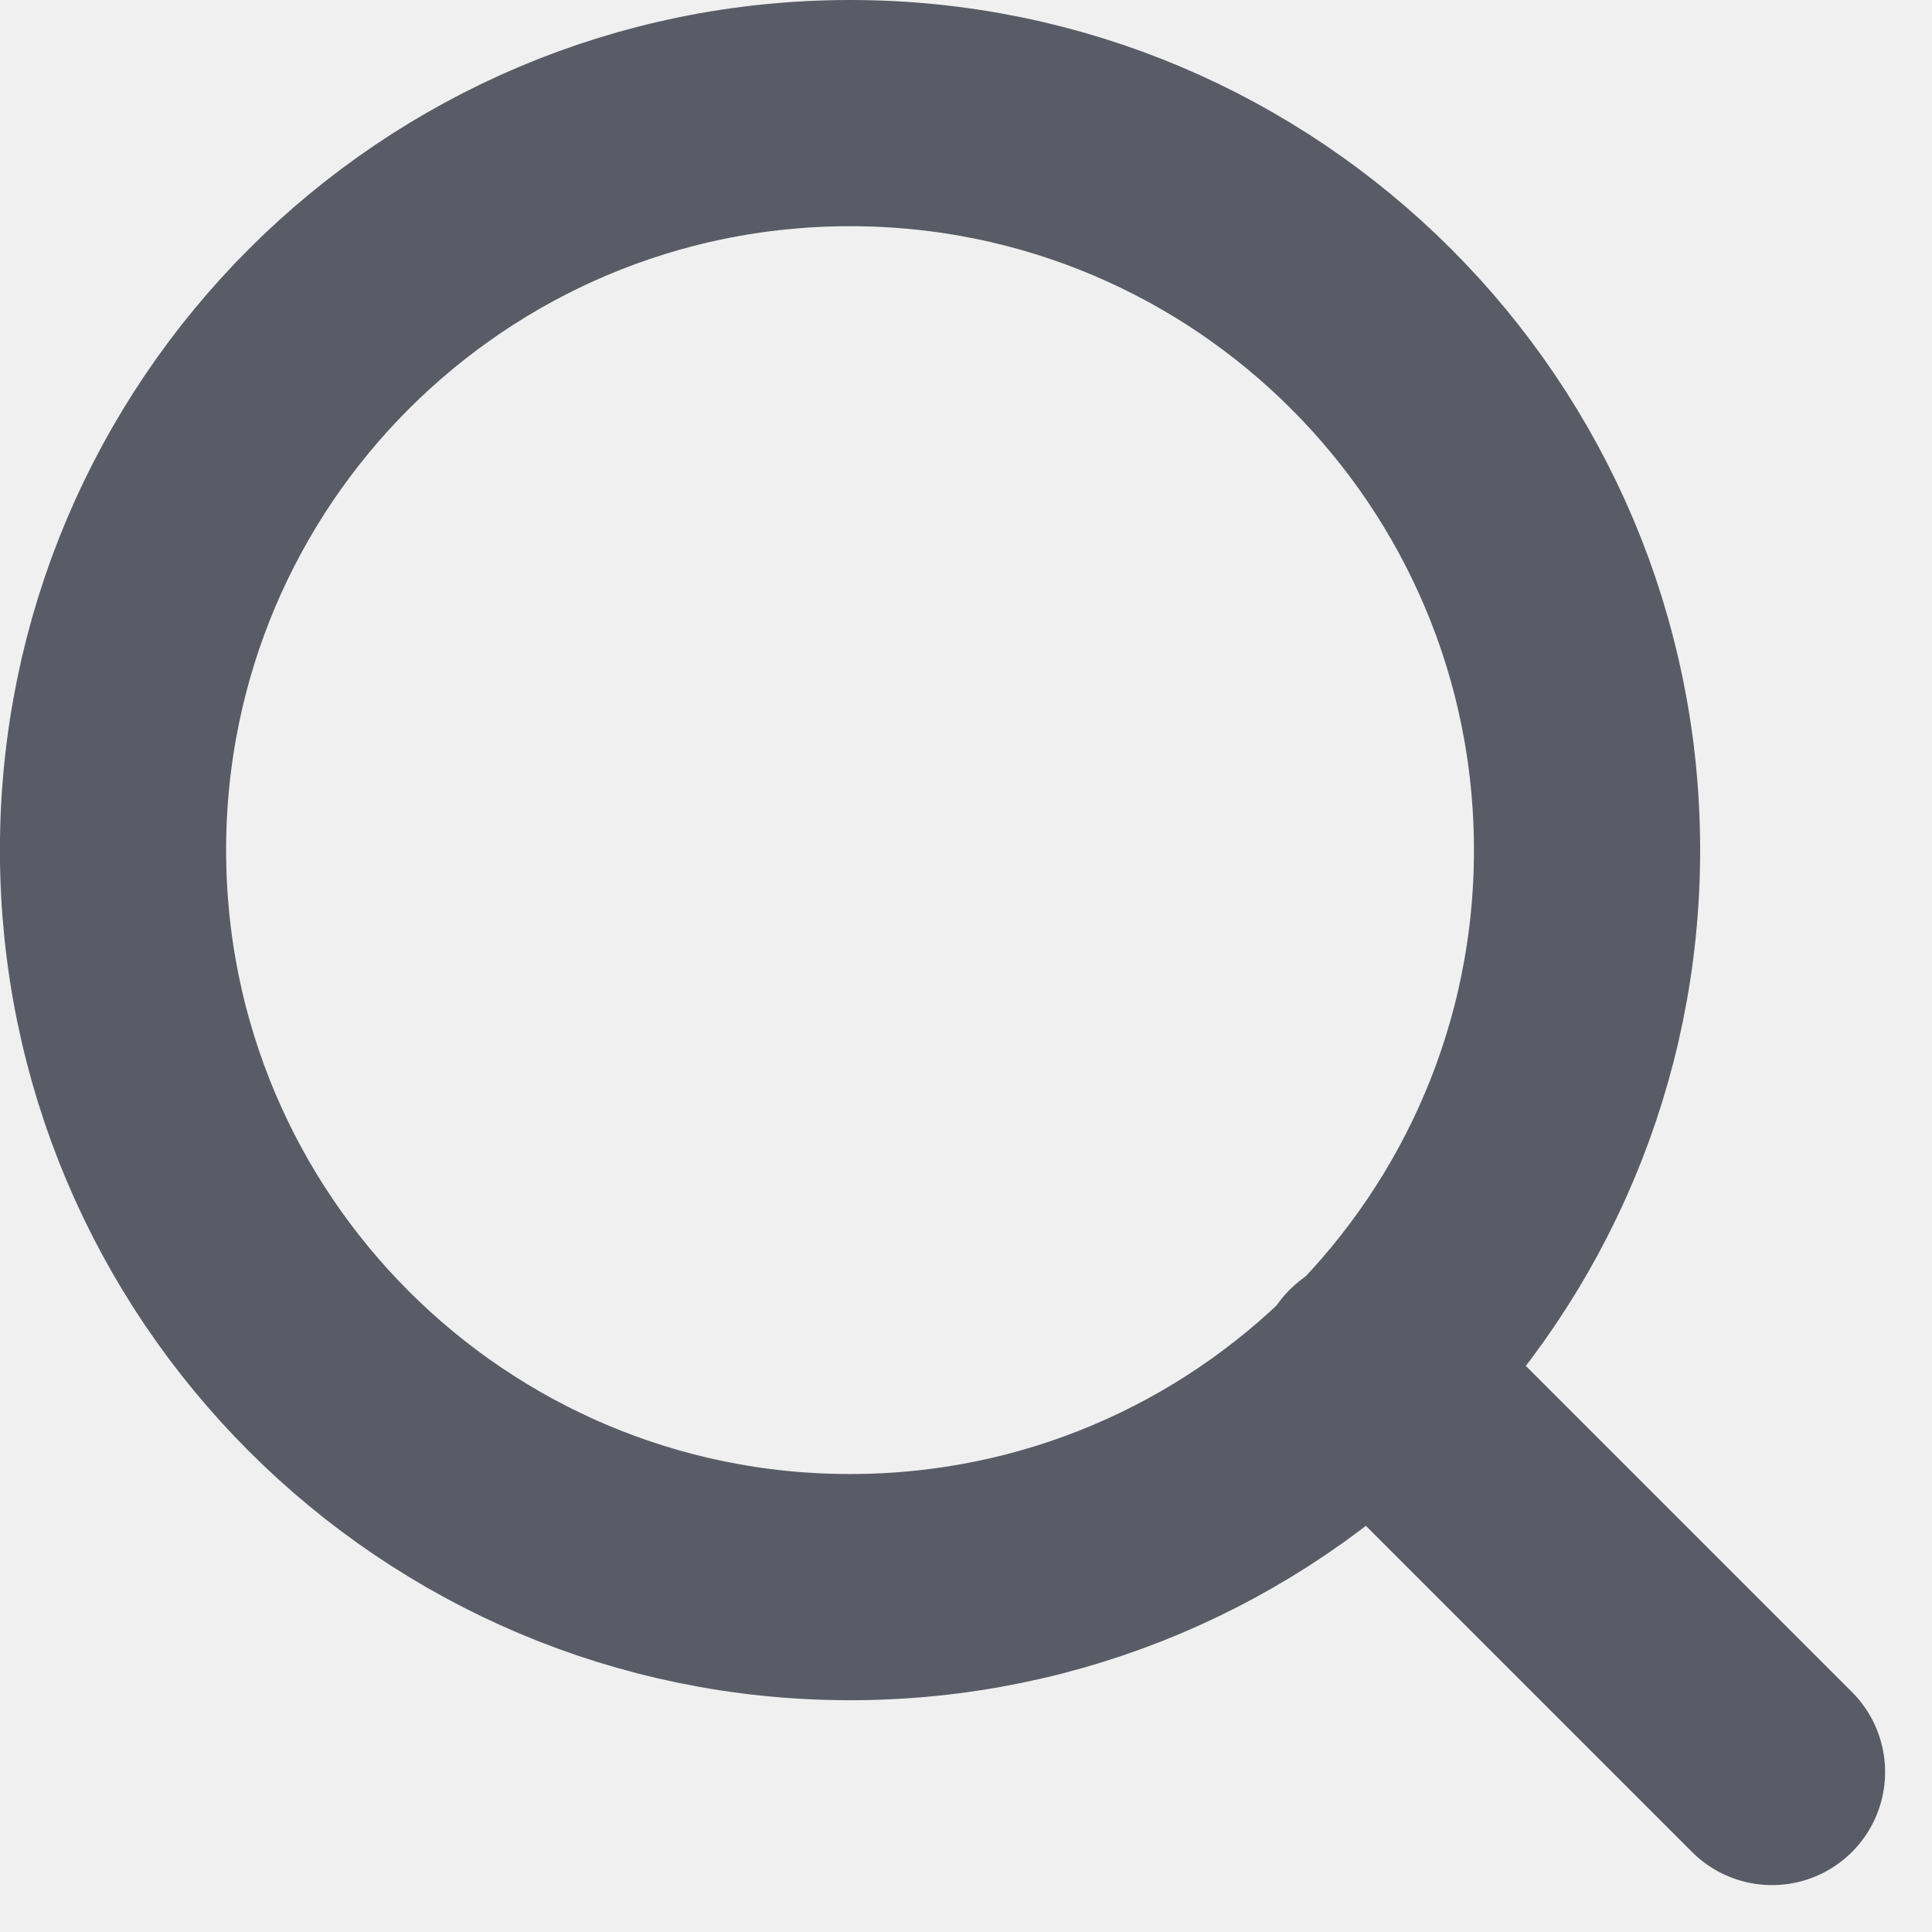
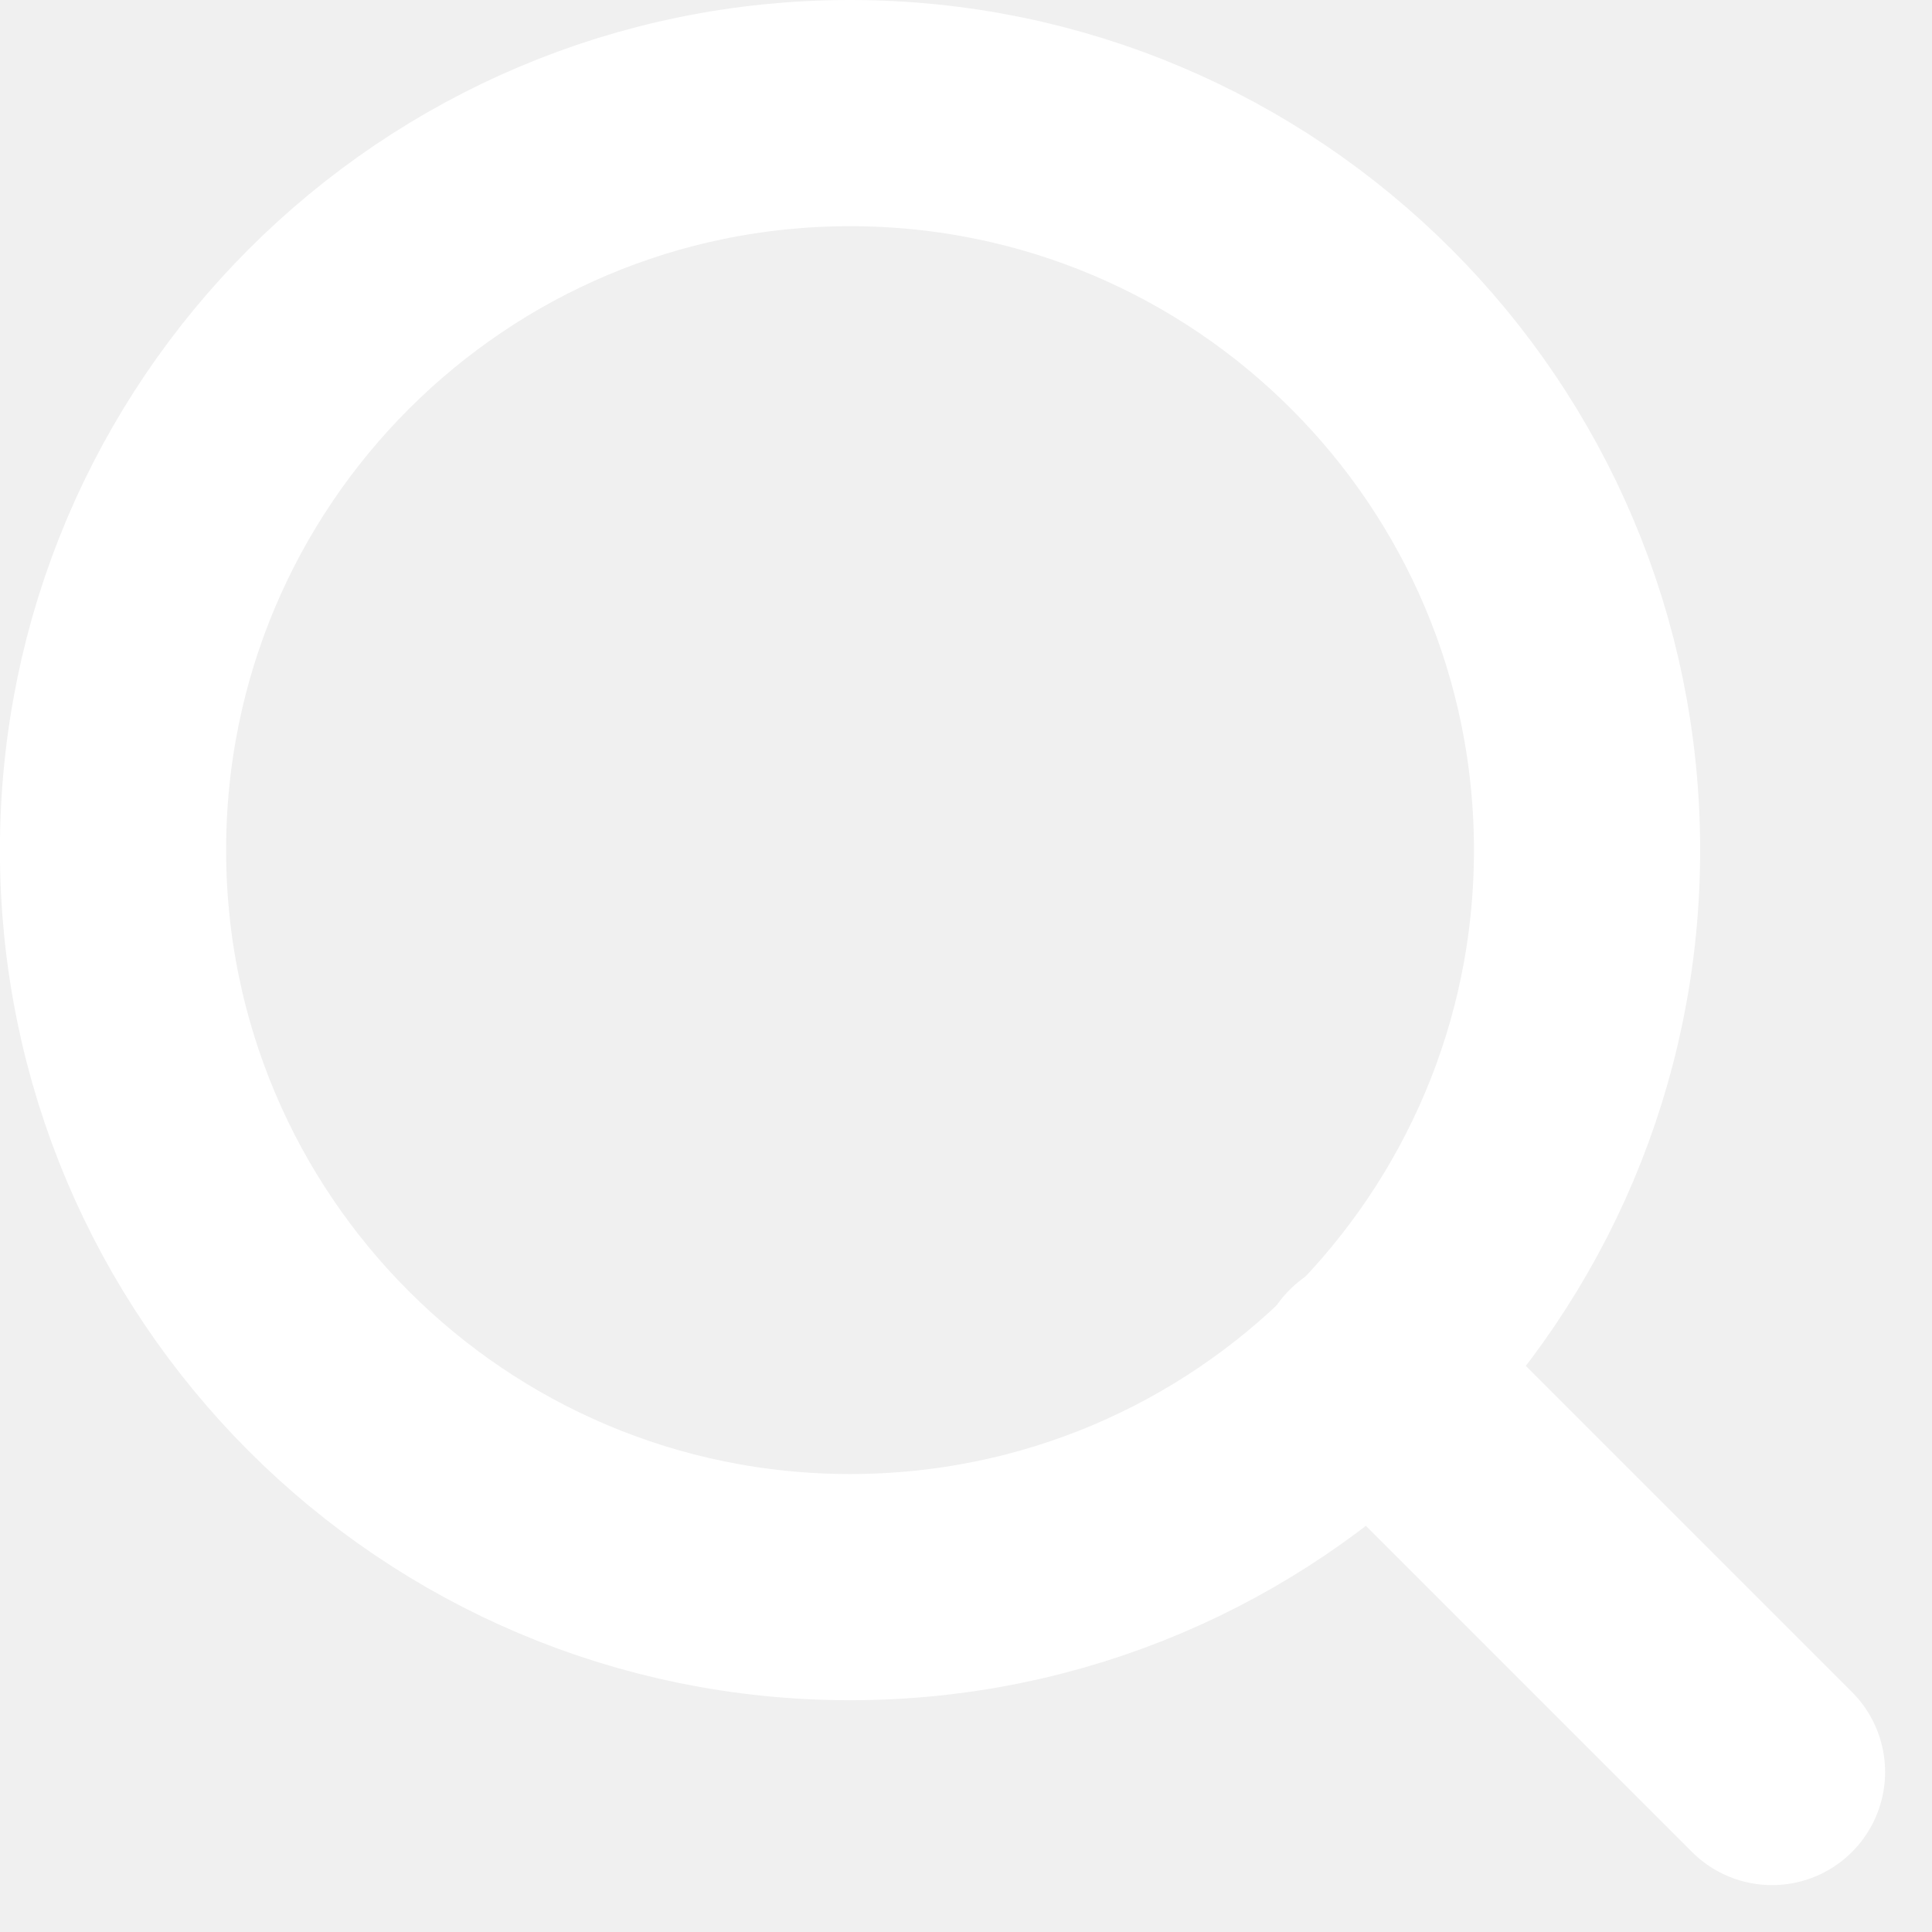
<svg xmlns="http://www.w3.org/2000/svg" width="25.624" height="25.624" viewBox="0 0 25.624 25.624">
  <g id="Icon_feather-search" data-name="Icon feather-search" transform="translate(-3 -3)">
-     <path id="Path_1" data-name="Path 1" d="M24.049,14.275A9.775,9.775,0,1,1,14.275,4.5,9.775,9.775,0,0,1,24.049,14.275Z" fill="none" stroke="#595c66" stroke-linecap="round" stroke-linejoin="round" stroke-width="3" />
-     <path id="Path_2" data-name="Path 2" d="M30.311,30.311l-5.336-5.336" transform="translate(-3.809 -3.809)" fill="none" stroke="#595c66" stroke-linecap="round" stroke-linejoin="round" stroke-width="3" />
+     <path id="Path_1" data-name="Path 1" d="M24.049,14.275A9.775,9.775,0,1,1,14.275,4.5,9.775,9.775,0,0,1,24.049,14.275Z" fill="none" stroke="#fff" stroke-linecap="round" stroke-linejoin="round" stroke-width="3" />
+     <path id="Path_2" data-name="Path 2" d="M30.311,30.311l-5.336-5.336" transform="translate(-3.809 -3.809)" fill="none" stroke="#fff" stroke-linecap="round" stroke-linejoin="round" stroke-width="3" />
  </g>
</svg>
